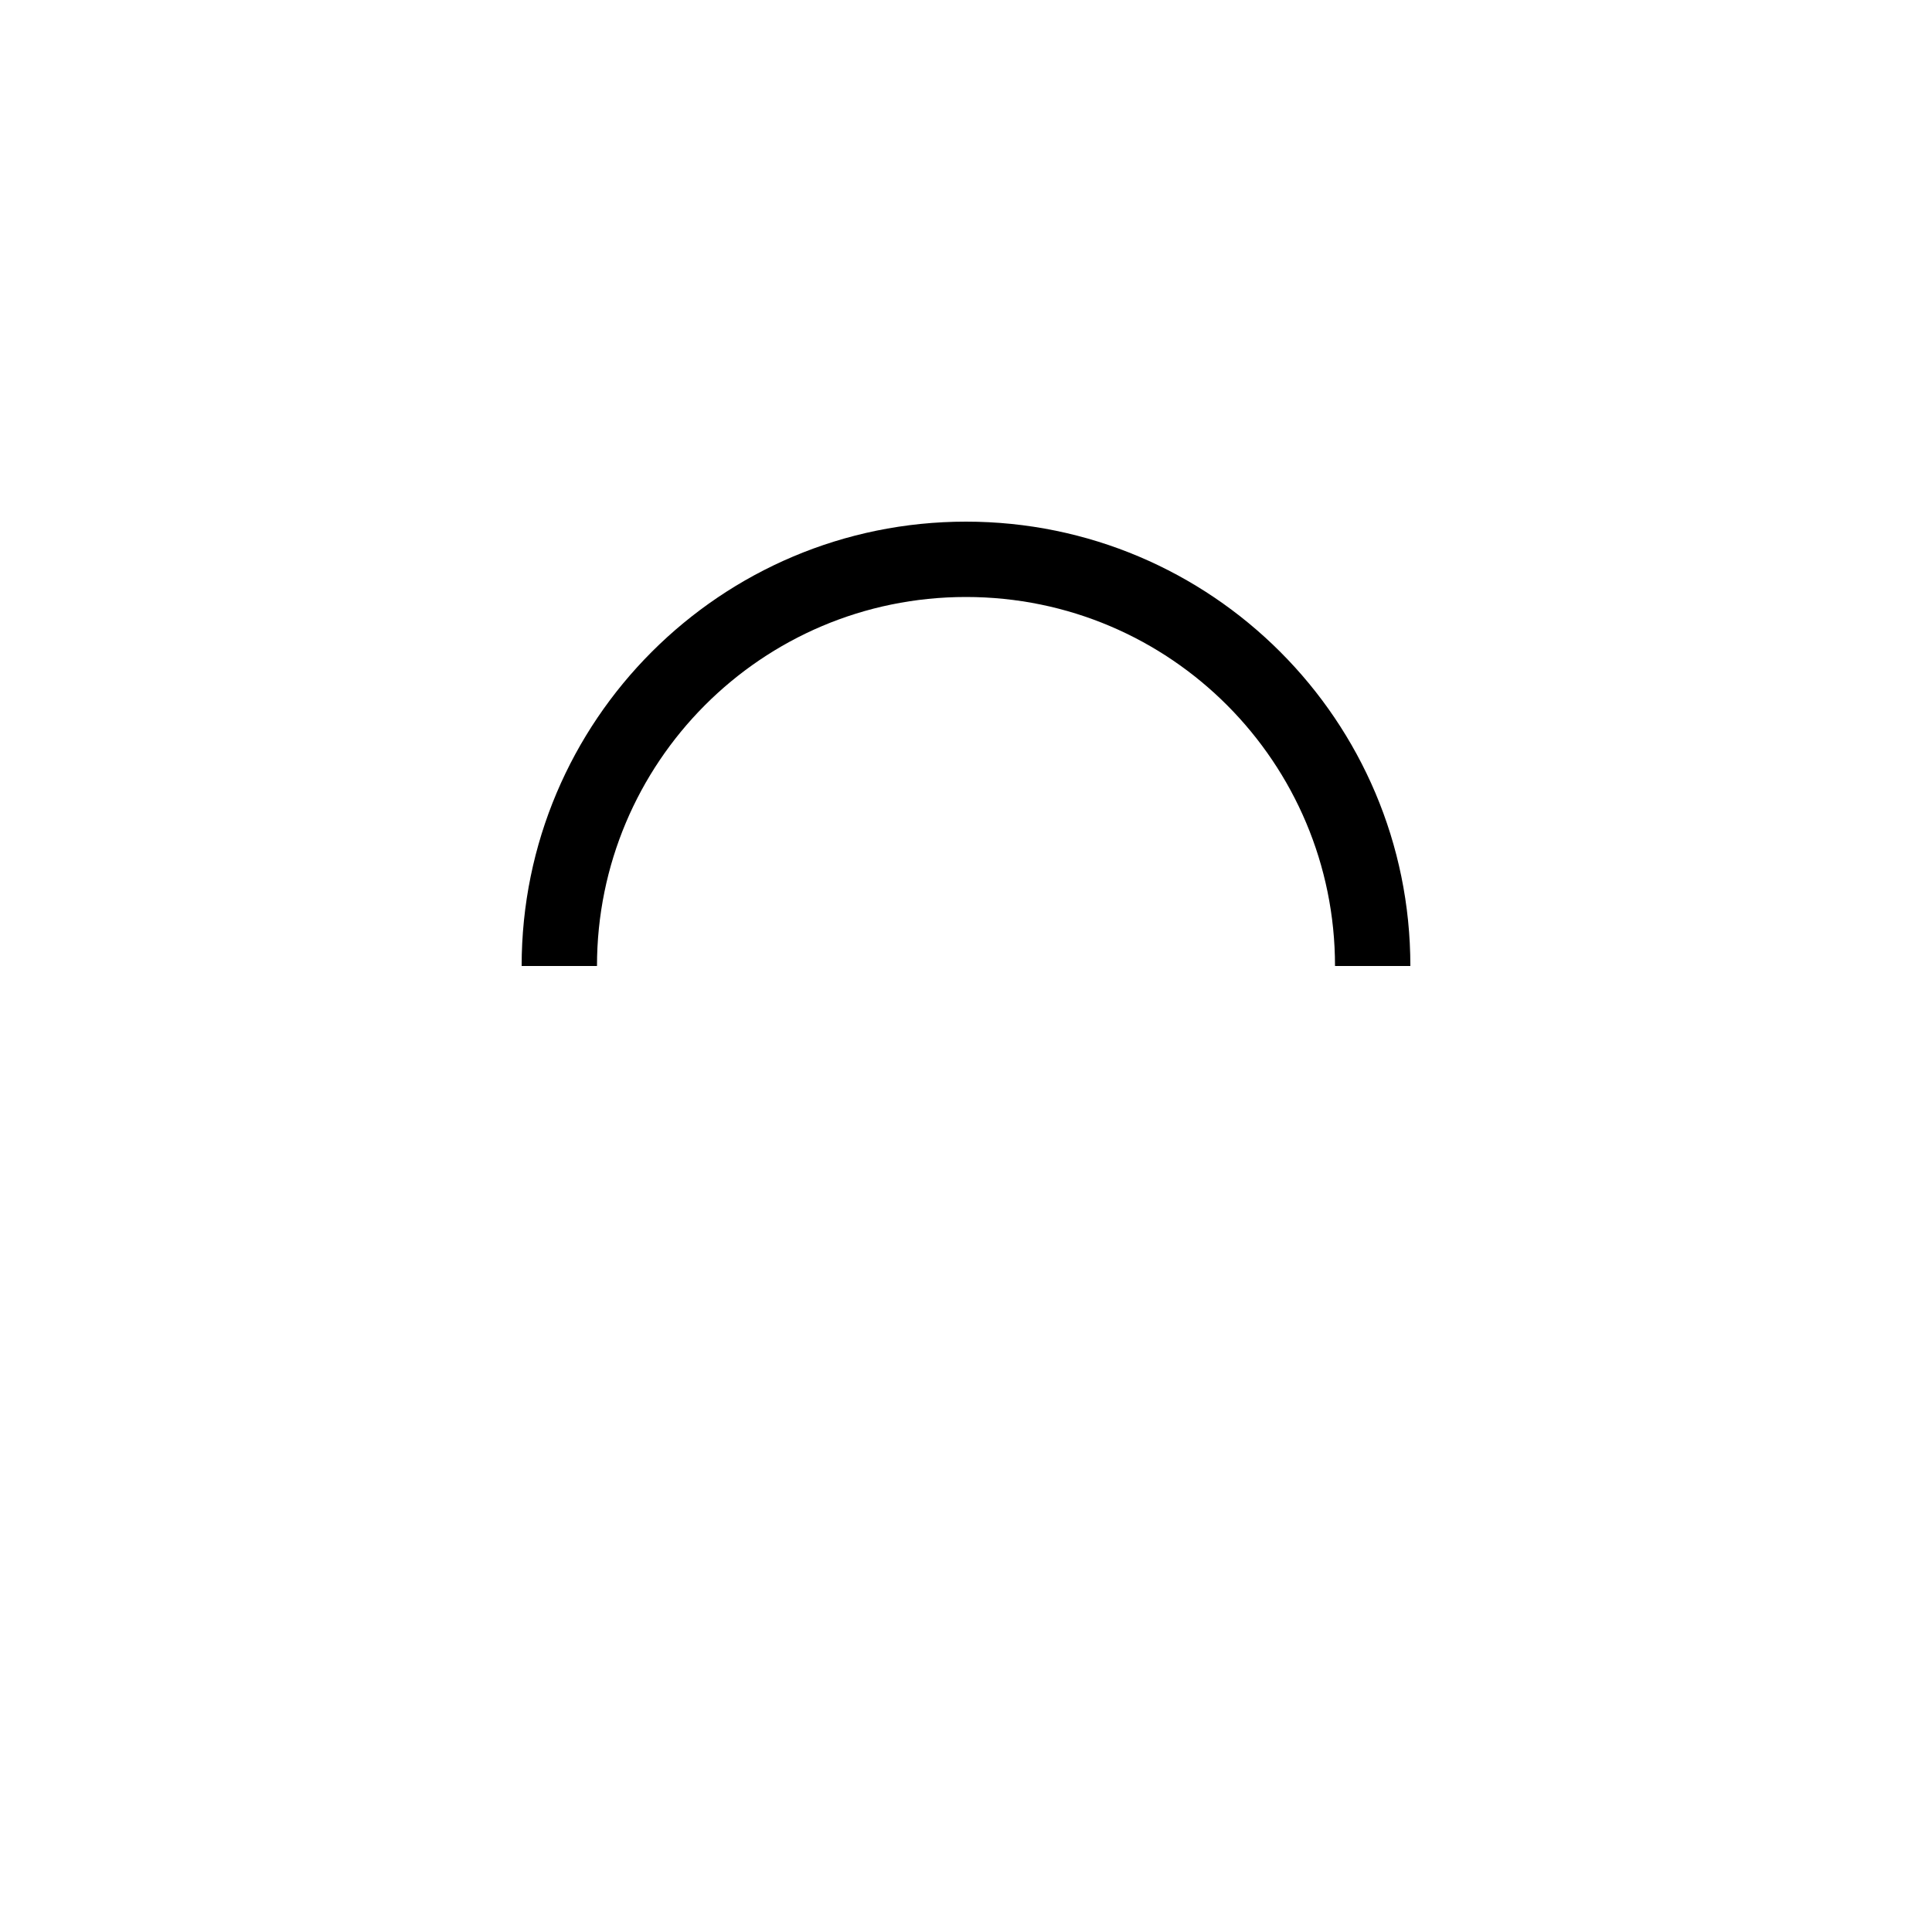
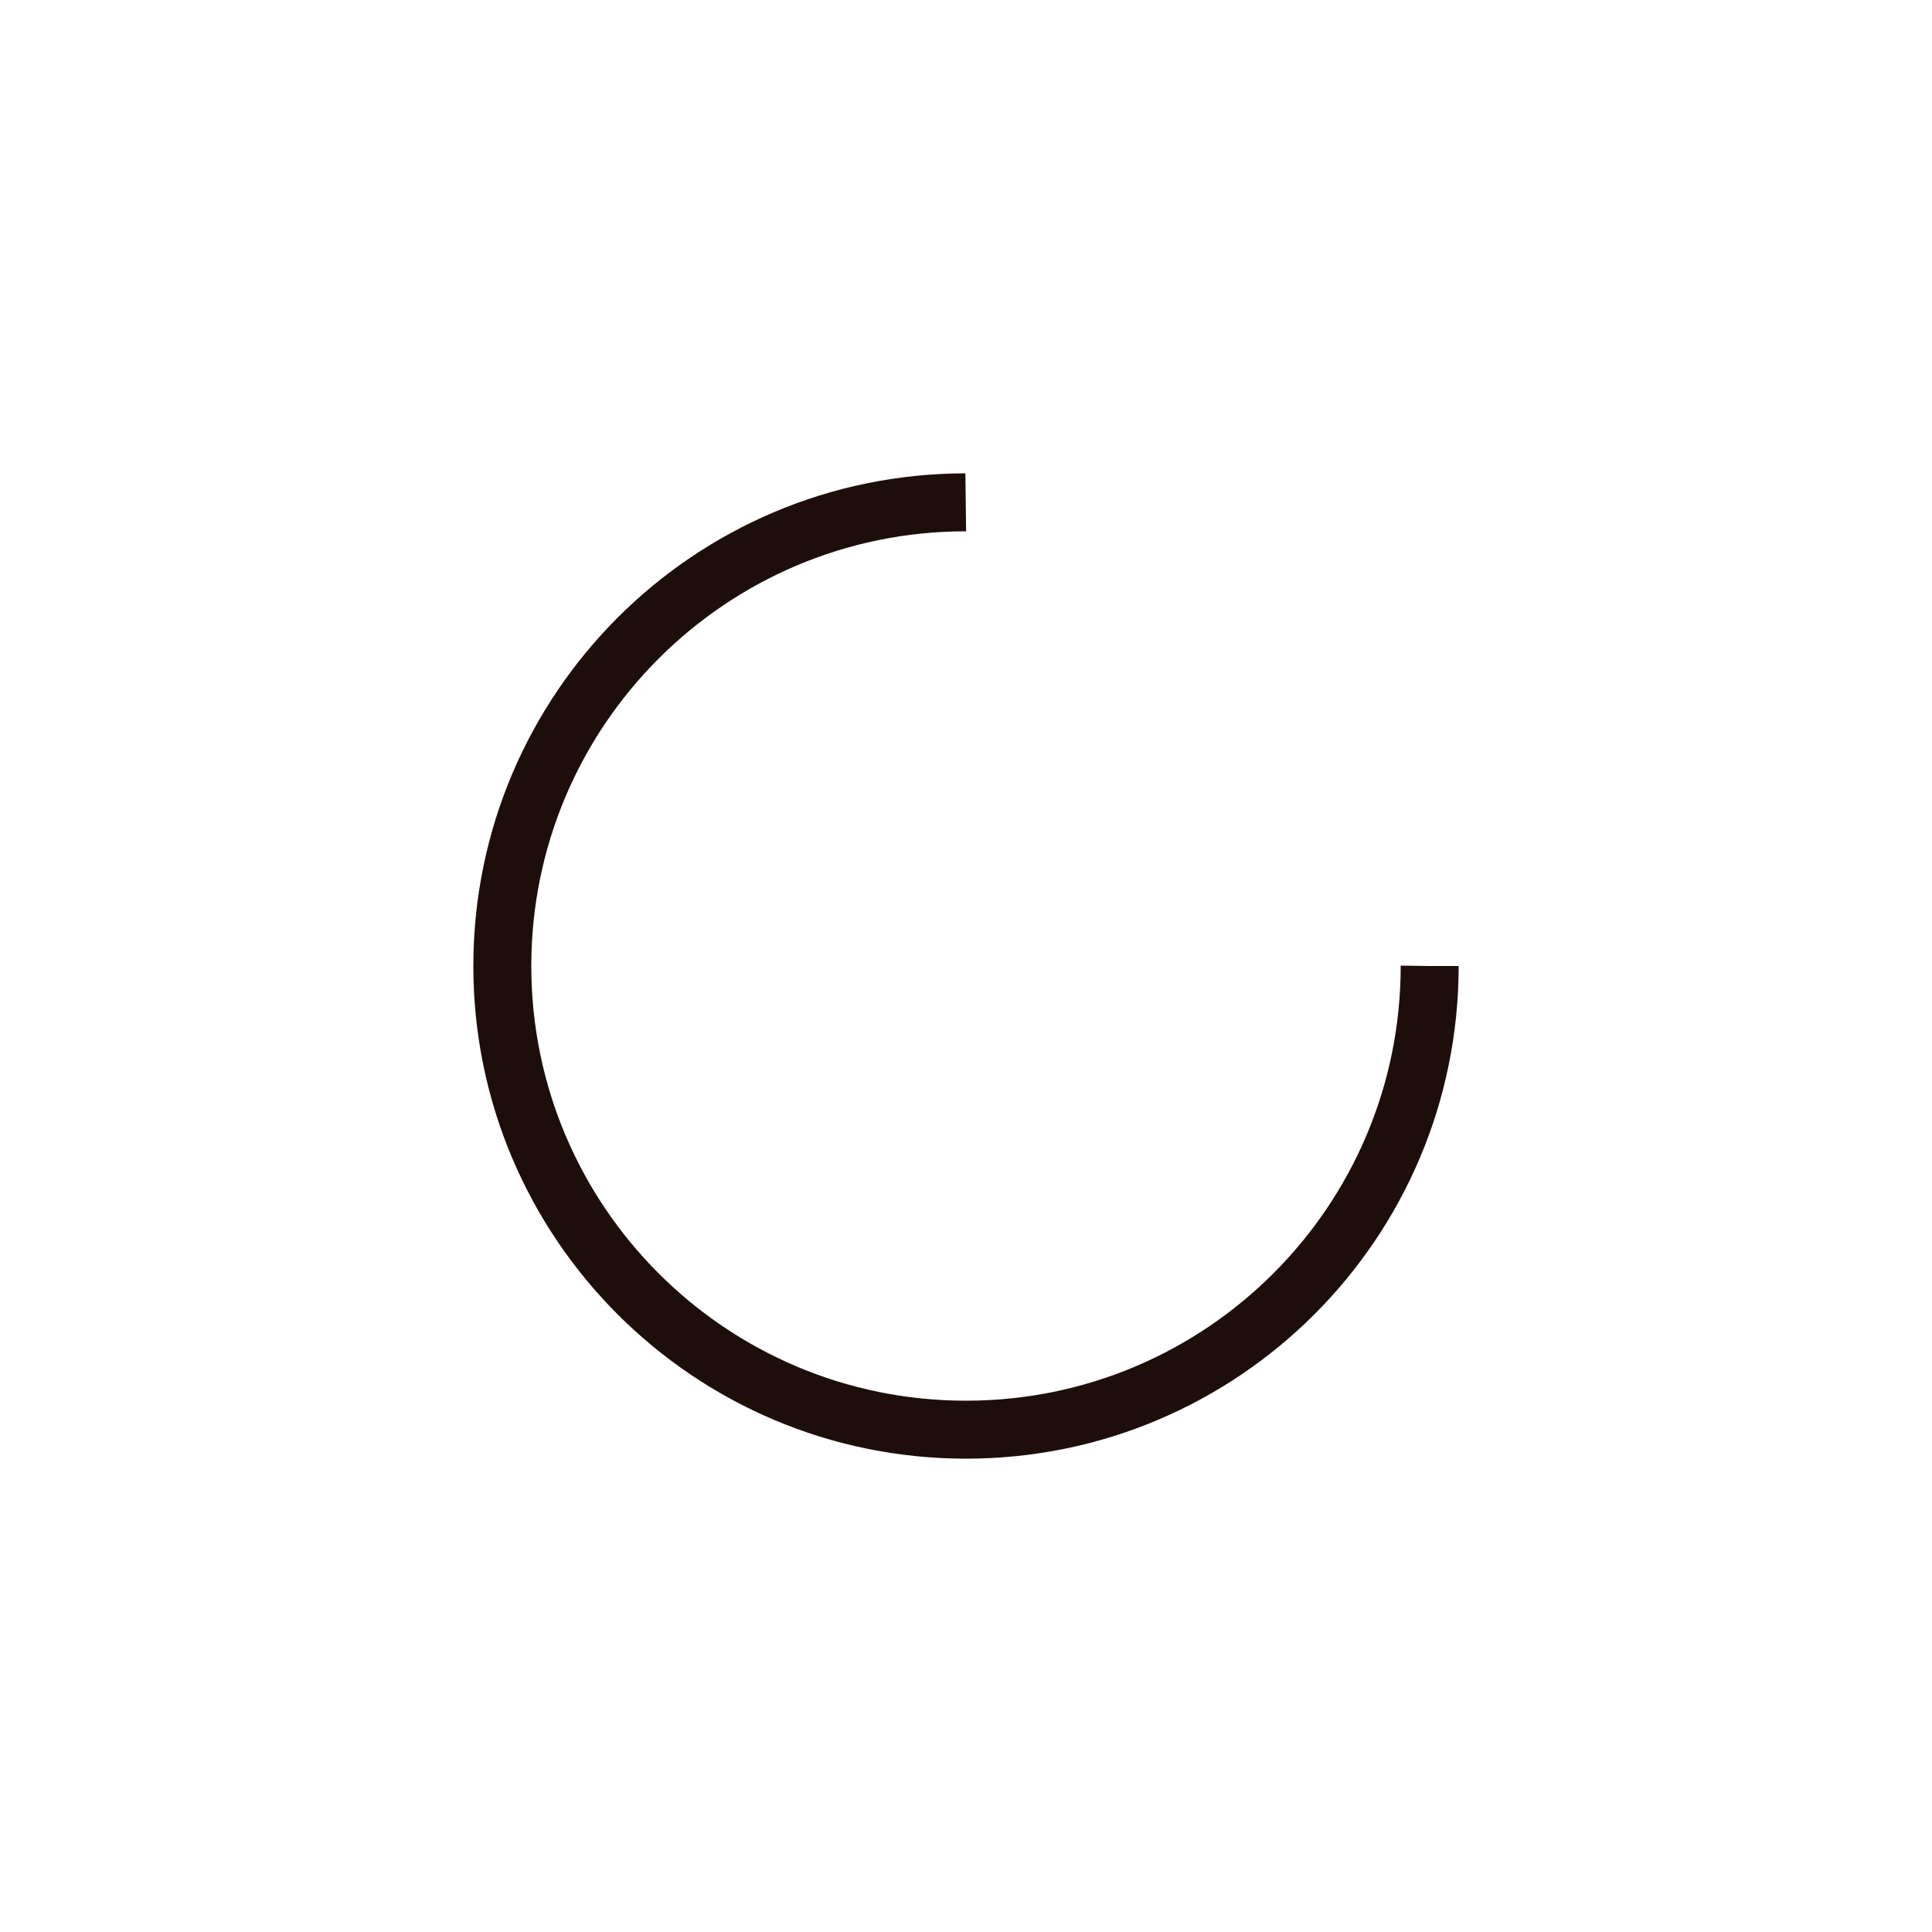
- <svg xmlns="http://www.w3.org/2000/svg" version="1.1" id="L9" x="0px" y="0px" viewBox="0 0 100 100" enable-background="new 0 0 0 0" xml:space="preserve">
-   <path fill="#000000" d="M73,50c0-12.7-10.3-23-23-23S27,37.3,27,50 M30.9,50c0-10.5,8.5-19.1,19.1-19.1S69.1,39.5,69.1,50">
-     <animateTransform attributeName="transform" attributeType="XML" type="rotate" dur="1s" from="0 50 50" to="360 50 50" repeatCount="indefinite" />
-   </path>
+ <svg xmlns="http://www.w3.org/2000/svg" style="margin: auto; background: none; display: block; shape-rendering: auto;" width="204px" height="204px" viewBox="0 0 100 100" preserveAspectRatio="xMidYMid">
+   <circle cx="50" cy="50" fill="none" stroke="#1d0e0b" stroke-width="3" r="24" stroke-dasharray="113.097 39.699">
+     <animateTransform attributeName="transform" type="rotate" repeatCount="indefinite" dur="5.556s" values="0 50 50;360 50 50" keyTimes="0;1" />
+   </circle>
</svg>
